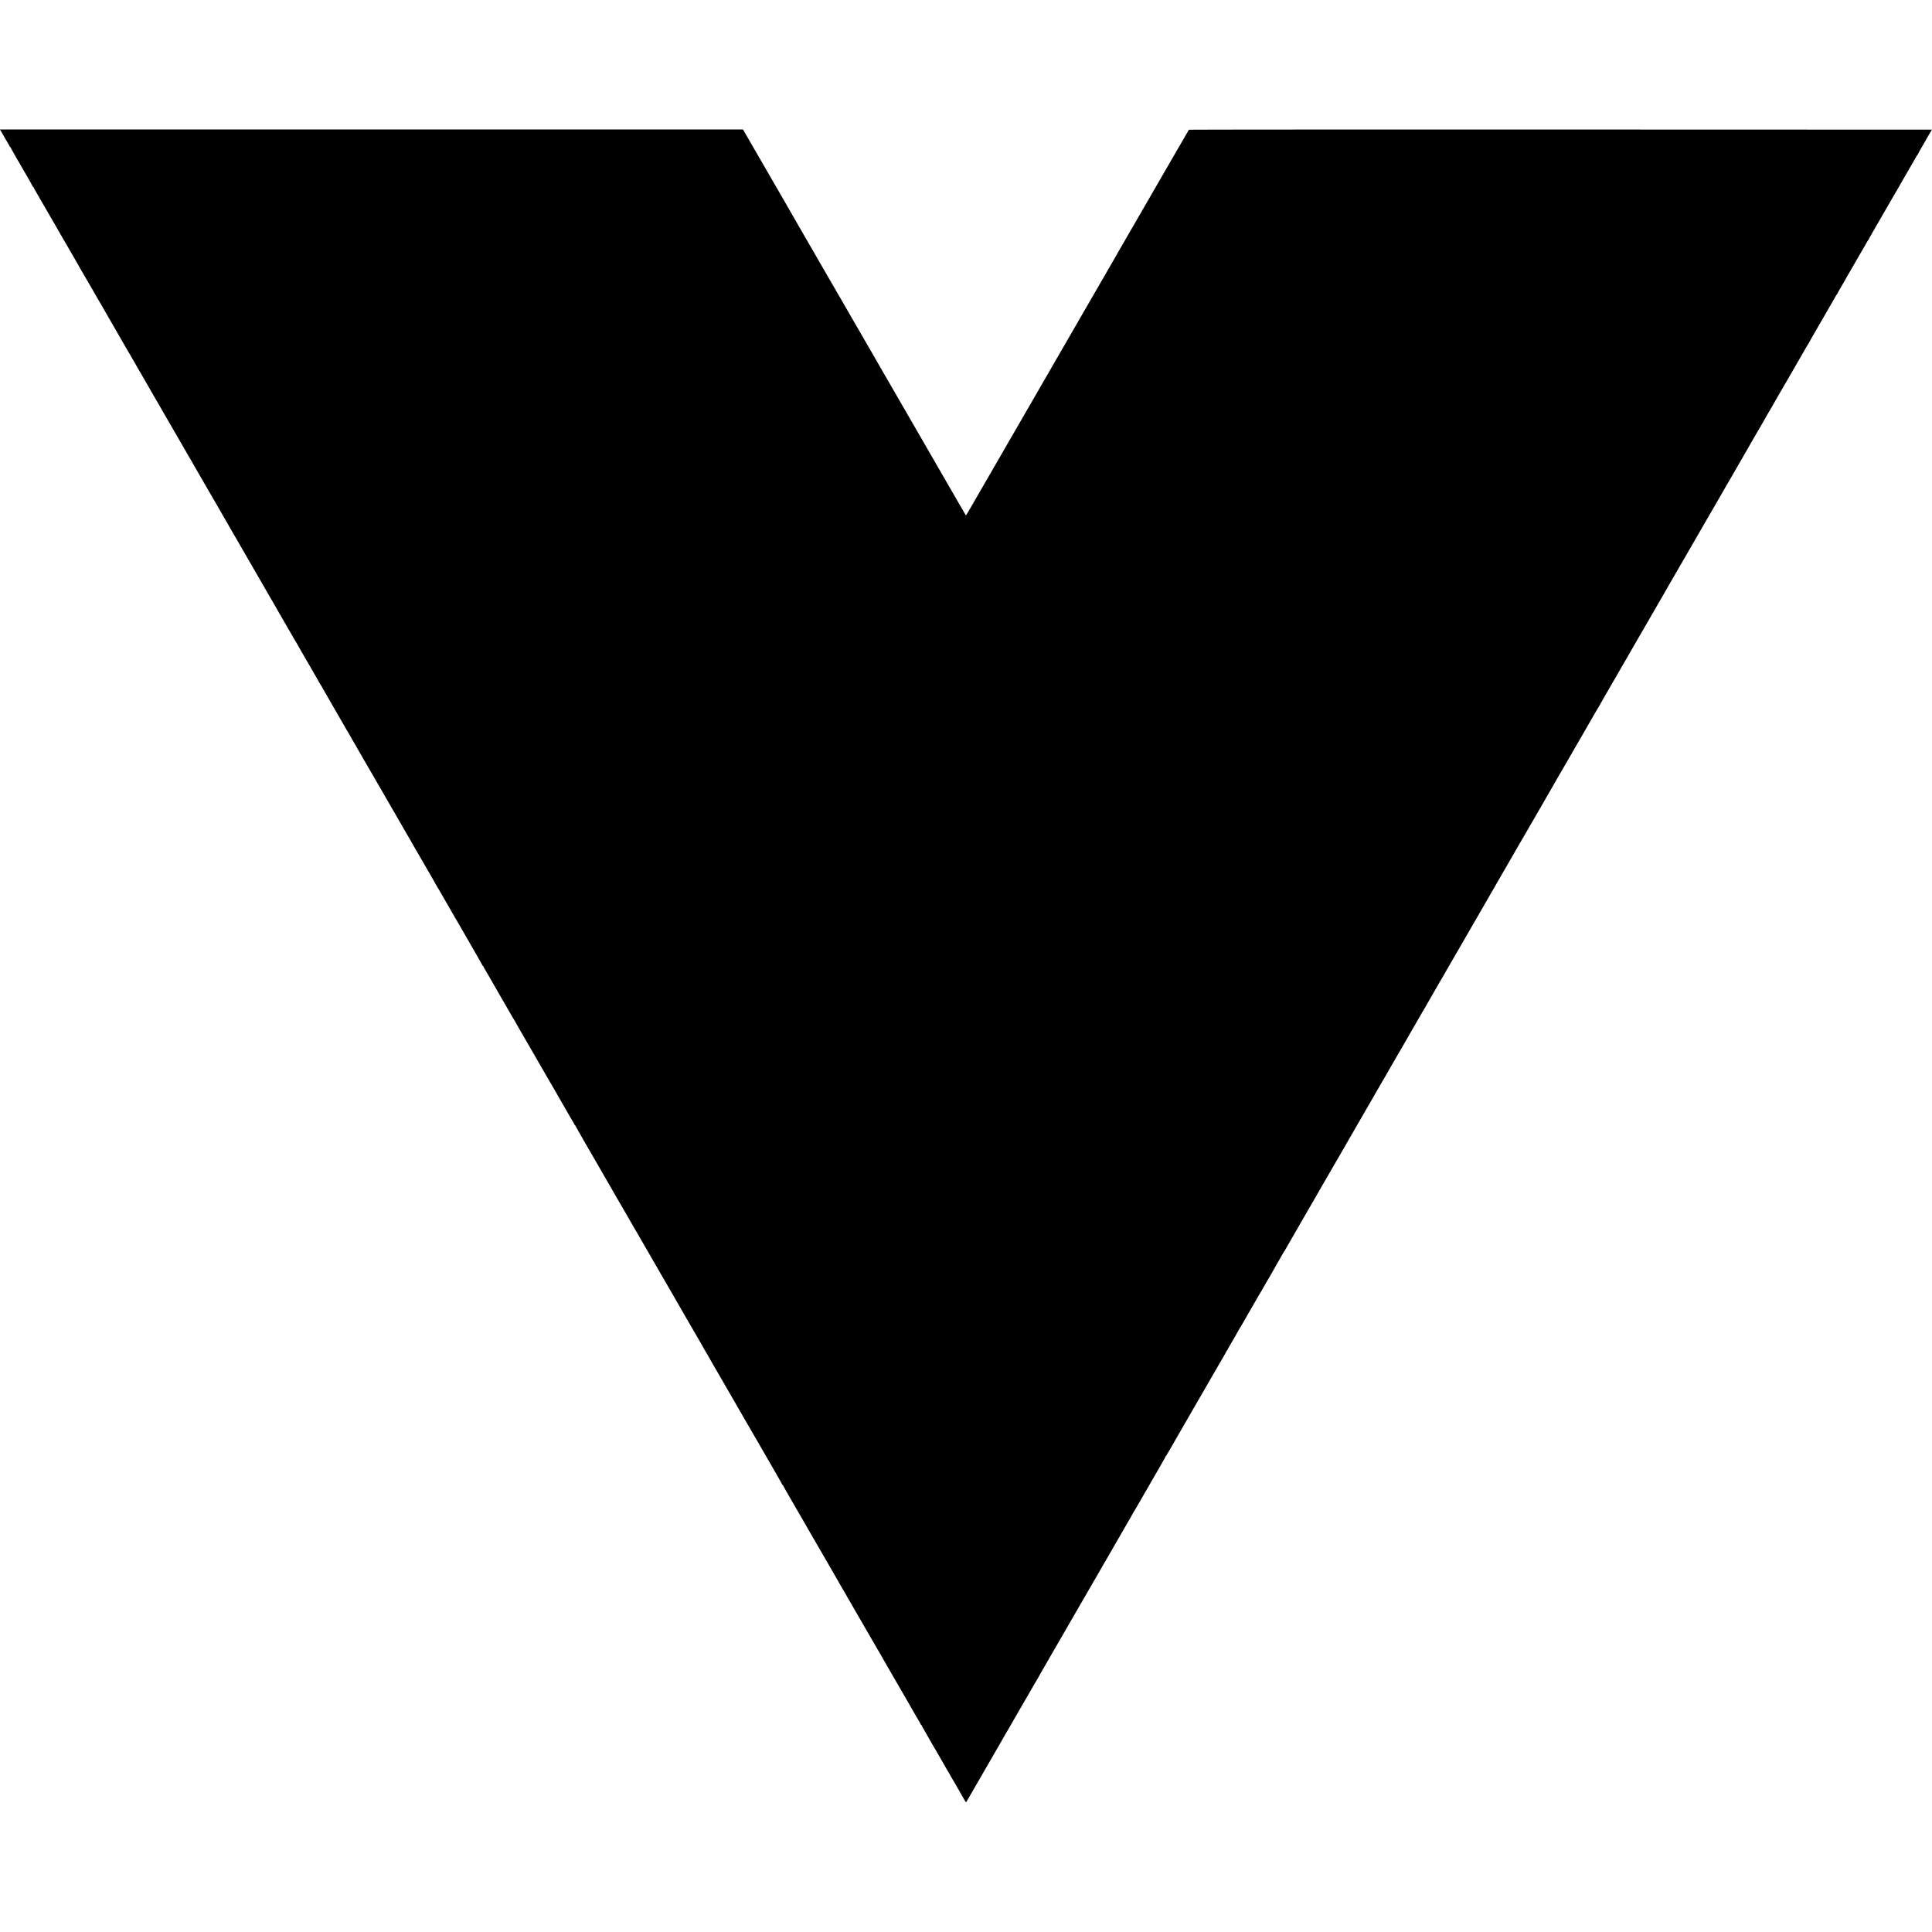
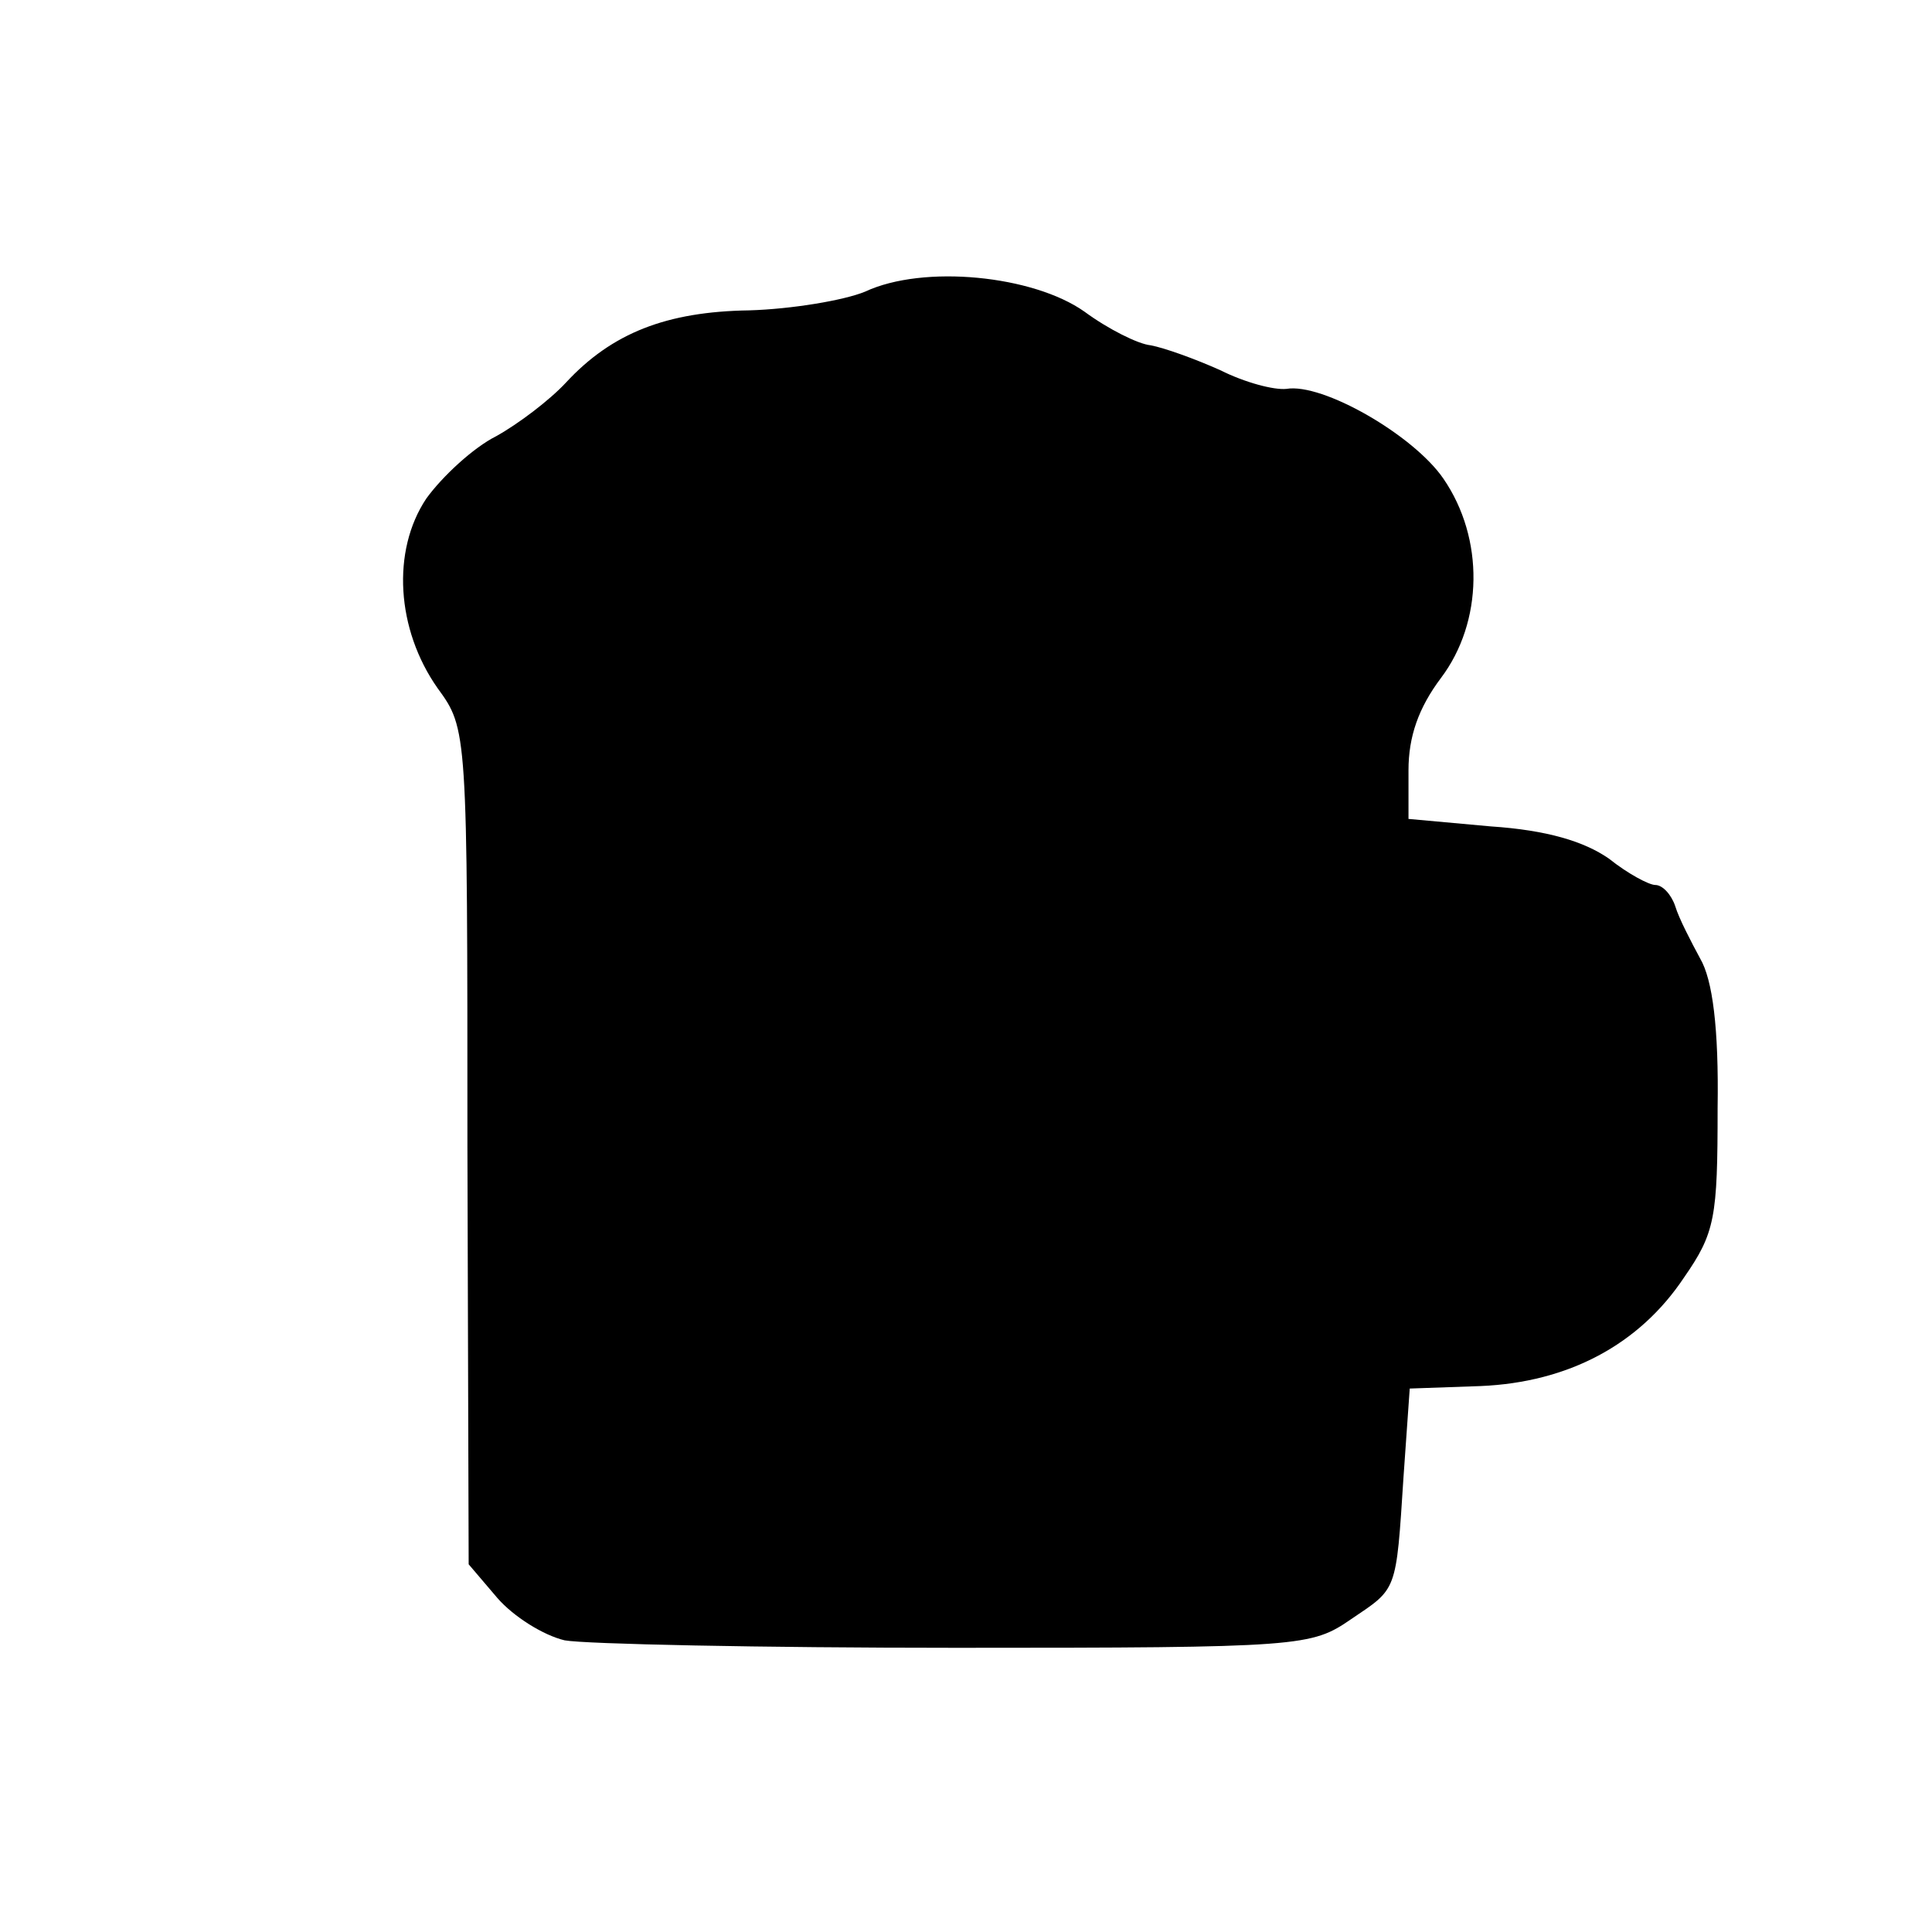
- <svg xmlns="http://www.w3.org/2000/svg" version="1.0" width="16pt" height="16pt" viewBox="0 0 16 16" preserveAspectRatio="xMidYMid meet">
-   <g transform="translate(0,16) scale(0.00032,-0.00032)" fill="#000000" stroke="none">
-     <path d="M18 46618 c45 -75 122 -207 122 -211 0 -2 25 -45 55 -95 30 -50 55 -96 55 -102 0 -5 5 -10 10 -10 6 0 10 -4 10 -9 0 -5 73 -135 161 -288 89 -153 173 -298 187 -323 14 -25 32 -57 41 -72 88 -149 187 -324 189 -335 2 -7 8 -13 13 -13 5 0 9 -4 9 -10 0 -5 46 -89 103 -187 175 -302 490 -846 507 -876 8 -16 20 -36 25 -45 28 -46 290 -498 339 -585 13 -23 74 -129 136 -236 61 -107 123 -215 137 -240 14 -25 29 -50 33 -56 5 -5 23 -37 40 -70 18 -33 38 -67 44 -75 11 -16 21 -33 63 -109 14 -25 29 -50 33 -56 4 -5 21 -35 38 -65 55 -100 261 -455 269 -465 4 -5 14 -21 20 -35 15 -29 41 -75 103 -180 24 -41 52 -88 60 -105 9 -16 57 -100 107 -185 112 -193 362 -626 380 -660 8 -14 23 -38 33 -55 11 -16 23 -37 27 -45 4 -8 26 -46 48 -85 23 -38 53 -90 67 -115 46 -81 64 -113 178 -310 62 -107 121 -210 132 -227 37 -67 56 -99 85 -148 16 -27 32 -57 36 -65 4 -8 15 -27 25 -42 9 -15 53 -89 96 -165 44 -76 177 -307 296 -513 120 -206 268 -463 330 -570 131 -227 117 -203 200 -348 36 -62 73 -125 82 -140 10 -15 21 -34 25 -42 4 -8 20 -37 36 -65 17 -27 38 -65 48 -82 49 -85 64 -111 87 -153 13 -25 28 -49 32 -55 4 -5 78 -134 165 -285 87 -151 166 -288 176 -305 10 -16 26 -43 35 -59 9 -17 125 -217 257 -445 132 -229 253 -441 270 -471 17 -30 45 -79 64 -108 18 -29 33 -54 33 -57 0 -2 20 -37 44 -77 24 -40 123 -212 221 -383 97 -170 190 -330 205 -355 16 -25 39 -65 53 -90 13 -25 81 -144 152 -265 70 -121 137 -238 150 -260 12 -22 37 -65 55 -95 18 -30 43 -73 55 -95 12 -22 48 -85 80 -140 77 -132 163 -280 190 -330 13 -22 71 -123 130 -225 59 -102 116 -199 126 -217 10 -17 29 -50 43 -72 15 -22 26 -43 26 -45 0 -2 27 -50 60 -106 33 -56 60 -103 60 -105 0 -2 55 -98 90 -155 8 -14 182 -316 239 -414 13 -22 45 -79 72 -124 27 -46 49 -86 49 -89 0 -2 14 -24 30 -48 16 -24 30 -46 30 -49 0 -5 74 -135 100 -176 5 -8 24 -42 43 -75 50 -88 58 -101 262 -455 104 -179 199 -345 213 -370 14 -25 28 -49 32 -55 4 -5 17 -26 28 -45 10 -19 62 -109 114 -200 114 -197 133 -230 170 -295 16 -27 33 -57 38 -65 17 -28 96 -165 103 -180 4 -8 16 -28 26 -45 10 -16 77 -131 148 -255 72 -124 181 -313 243 -420 62 -107 121 -209 131 -227 35 -62 323 -560 392 -678 38 -66 83 -145 100 -175 16 -30 33 -59 37 -65 4 -5 17 -27 29 -47 34 -61 56 -100 90 -156 17 -29 31 -55 31 -57 0 -2 17 -32 39 -67 21 -35 134 -229 251 -433 117 -203 235 -407 261 -451 27 -45 49 -85 49 -88 0 -4 8 -19 19 -34 15 -21 200 -341 309 -533 10 -19 33 -58 51 -87 17 -29 31 -54 31 -56 0 -2 25 -44 55 -94 30 -50 55 -95 55 -98 0 -4 6 -15 14 -23 7 -9 27 -41 43 -71 17 -30 170 -297 342 -594 171 -296 311 -542 311 -547 0 -5 5 -9 10 -9 6 0 10 -4 10 -10 0 -5 22 -47 49 -92 27 -46 58 -99 68 -118 24 -43 81 -140 93 -160 5 -8 66 -114 135 -235 69 -121 130 -227 135 -235 12 -21 259 -447 283 -490 10 -19 28 -47 38 -62 11 -14 19 -29 19 -32 0 -3 37 -69 83 -148 99 -170 305 -526 337 -583 13 -22 31 -53 41 -70 11 -16 22 -37 26 -45 7 -14 82 -146 103 -180 14 -24 181 -311 205 -355 13 -22 46 -80 75 -130 29 -49 64 -110 78 -135 14 -25 51 -88 82 -140 31 -52 59 -102 63 -110 4 -8 18 -33 31 -55 205 -353 284 -489 309 -535 17 -30 45 -78 62 -106 18 -28 36 -60 39 -72 4 -12 12 -22 17 -22 5 0 9 -4 9 -10 0 -5 109 -197 241 -427 133 -230 250 -431 259 -448 51 -90 222 -385 280 -485 37 -63 78 -135 92 -160 14 -25 67 -117 118 -205 51 -88 101 -175 111 -193 34 -58 55 -95 149 -257 51 -88 101 -173 110 -190 9 -16 76 -131 147 -255 72 -124 140 -241 151 -260 61 -108 281 -489 355 -615 38 -66 77 -133 87 -150 35 -63 91 -161 100 -175 14 -23 99 -169 128 -220 54 -97 135 -235 142 -245 4 -5 20 -32 35 -60 26 -48 238 -416 276 -480 10 -16 26 -46 37 -65 30 -53 382 -661 403 -695 10 -16 22 -37 26 -45 4 -8 26 -48 50 -88 24 -41 43 -75 43 -77 0 -2 22 -40 50 -85 27 -45 50 -84 50 -86 0 -3 38 -69 83 -147 84 -142 302 -520 340 -587 10 -19 34 -60 52 -90 18 -30 44 -75 57 -100 14 -25 45 -79 70 -120 25 -41 56 -96 70 -121 14 -25 77 -133 138 -240 62 -107 122 -210 132 -229 25 -43 310 -535 337 -581 11 -19 26 -45 34 -59 17 -32 238 -414 266 -460 11 -19 24 -41 28 -49 3 -7 75 -133 160 -278 84 -146 153 -269 153 -274 0 -5 5 -9 10 -9 6 0 10 -4 10 -10 0 -5 82 -150 181 -322 182 -314 201 -346 240 -415 12 -21 80 -139 152 -263 71 -124 141 -245 155 -270 14 -25 28 -49 32 -55 6 -8 145 -248 220 -380 37 -66 209 -362 229 -395 11 -19 24 -42 28 -49 4 -8 67 -118 140 -243 73 -125 133 -230 133 -233 0 -2 15 -28 33 -57 19 -29 47 -78 64 -108 17 -30 53 -93 79 -139 53 -90 82 -141 157 -272 82 -142 115 -199 381 -659 142 -245 268 -463 281 -485 12 -22 71 -125 132 -230 60 -104 172 -298 248 -430 76 -132 146 -253 156 -270 11 -16 22 -36 26 -44 3 -8 30 -54 60 -103 29 -49 53 -91 53 -93 0 -3 18 -34 40 -70 22 -36 40 -67 40 -69 0 -2 37 -66 81 -142 45 -77 98 -168 119 -204 20 -36 47 -81 58 -100 12 -19 27 -47 33 -62 6 -16 15 -28 20 -28 5 0 9 -4 9 -9 0 -6 63 -118 140 -251 77 -133 140 -243 140 -245 0 -2 18 -33 41 -70 22 -37 49 -83 60 -101 10 -19 29 -51 40 -71 25 -45 109 -189 126 -218 7 -11 17 -29 22 -40 6 -11 22 -38 35 -60 14 -22 37 -62 52 -90 14 -27 35 -62 45 -77 11 -14 19 -29 19 -32 0 -3 18 -35 40 -71 22 -36 40 -67 40 -69 0 -2 19 -35 42 -72 23 -38 55 -94 72 -124 26 -47 139 -244 171 -298 6 -9 21 -36 34 -60 28 -48 37 -51 51 -19 6 12 19 36 29 52 10 17 27 46 38 65 11 19 104 181 208 360 103 179 199 345 213 370 14 25 42 74 64 109 21 34 38 65 38 67 0 2 18 33 40 69 22 36 40 67 40 69 0 3 177 310 199 346 16 26 136 234 140 244 2 5 25 44 52 88 27 44 49 81 49 84 0 2 18 34 40 70 22 36 40 67 40 69 0 2 20 36 43 77 35 58 169 289 297 513 9 17 50 86 90 155 40 69 86 150 103 180 16 30 35 62 41 70 6 8 16 24 22 35 35 64 72 129 167 293 59 100 116 199 127 220 11 20 30 53 41 72 43 72 1070 1850 1121 1940 14 25 65 113 113 195 48 83 96 166 107 185 10 19 28 50 38 68 11 18 73 124 137 235 64 111 175 303 246 427 71 124 173 299 225 390 52 91 116 202 143 248 27 45 49 85 49 89 0 4 6 14 14 22 7 9 28 43 46 76 26 47 251 436 378 655 11 19 29 51 40 70 11 19 101 176 201 348 99 172 181 317 181 323 0 5 5 9 10 9 6 0 10 5 10 11 0 6 8 23 18 37 11 15 32 52 49 82 16 30 130 228 253 440 122 212 234 405 248 430 13 25 39 70 57 100 39 65 69 117 130 225 25 44 50 87 55 95 12 19 78 134 220 380 61 107 129 224 150 260 161 277 222 382 246 425 15 28 47 83 71 123 24 41 43 78 43 83 0 5 4 9 8 9 4 0 13 12 19 28 7 15 23 45 36 67 66 110 277 478 277 483 0 3 6 13 14 21 7 9 27 41 43 71 17 30 45 80 63 110 34 57 375 649 394 685 6 11 16 27 22 35 6 8 26 42 44 75 18 33 41 74 51 90 10 17 24 41 32 55 54 97 72 128 88 152 11 14 19 28 19 30 0 3 79 141 175 308 96 167 175 305 175 308 0 3 6 13 14 21 7 9 26 39 41 66 33 60 276 483 338 587 24 40 46 80 50 88 4 8 13 24 20 35 14 23 95 163 125 215 11 19 52 91 92 160 40 69 80 139 90 155 9 17 103 179 207 360 105 182 200 346 211 365 103 181 463 802 489 845 7 11 15 27 19 35 4 8 29 51 55 95 64 110 828 1433 848 1470 9 17 24 41 33 55 9 14 29 48 45 77 15 28 52 93 82 145 30 51 62 107 71 123 17 30 231 398 400 690 51 88 103 179 115 202 12 23 26 48 32 55 6 7 24 38 40 68 17 30 61 107 98 170 37 63 84 144 103 180 19 36 41 72 48 81 8 8 14 18 14 21 0 4 27 51 59 106 32 55 72 124 89 154 16 29 71 125 122 213 51 88 104 180 118 205 13 25 28 50 32 55 4 6 17 26 28 45 11 19 45 80 77 135 31 55 66 116 77 135 11 19 88 152 171 295 401 694 620 1072 650 1125 11 19 87 152 170 295 83 143 158 273 166 288 9 16 21 36 26 45 6 9 31 52 55 96 25 43 54 94 66 115 11 20 95 164 186 321 91 157 173 299 182 315 9 17 26 46 37 65 12 19 66 114 121 210 56 96 108 186 117 200 8 14 24 40 34 59 24 45 383 664 412 713 5 9 17 29 26 45 15 28 120 210 241 419 36 61 68 117 72 125 4 8 12 23 19 34 35 57 245 420 262 453 11 20 35 61 53 90 17 29 32 54 32 56 0 3 28 51 62 108 33 57 70 119 80 138 10 19 23 42 28 50 5 8 32 53 59 100 27 47 149 258 271 470 122 212 234 405 248 430 30 53 62 108 80 135 6 11 15 27 19 35 4 8 85 150 181 315 96 165 187 323 202 350 31 56 116 202 130 225 5 8 25 42 43 75 19 33 92 159 162 280 149 257 157 271 202 350 19 33 38 67 43 75 9 14 228 392 275 475 12 22 55 96 95 165 40 69 80 139 90 155 24 42 202 350 221 383 9 15 27 47 41 72 14 25 75 131 136 236 61 106 121 210 134 232 99 172 271 470 279 482 5 8 23 40 40 70 18 30 81 141 142 245 60 105 121 210 135 235 14 25 71 124 127 220 56 96 143 247 194 335 51 88 96 167 102 175 14 24 180 311 204 355 23 43 340 590 356 615 5 8 50 87 101 175 171 301 517 898 582 1008 25 43 46 81 46 83 0 2 12 23 27 47 14 23 40 67 56 97 16 30 35 62 42 70 7 8 15 22 18 30 4 8 20 38 37 65 16 28 33 57 37 65 6 12 111 196 143 250 5 8 55 95 112 193 57 98 113 195 126 215 12 20 27 46 32 57 6 11 14 27 20 35 5 8 76 130 156 270 80 140 165 287 187 325 23 39 52 90 66 115 13 25 30 52 37 61 8 8 14 18 14 21 0 4 41 77 92 165 50 87 175 302 276 478 101 176 208 360 236 408 28 49 67 117 86 152 19 35 41 70 48 77 6 6 12 15 12 19 0 7 124 224 167 291 12 21 23 40 23 42 0 2 21 40 46 83 26 43 55 92 64 109 54 95 327 568 354 614 19 30 45 75 59 100 71 128 82 145 89 148 4 2 8 8 8 13 0 5 42 82 94 172 311 538 496 858 518 897 14 25 40 70 58 100 18 30 42 71 53 90 10 19 79 139 152 265 73 127 142 246 153 265 10 19 43 76 72 125 29 50 63 108 75 130 65 116 80 140 87 143 4 2 8 8 8 12 0 8 114 212 140 250 6 8 14 24 20 35 5 11 54 97 108 190 l100 170 -9611 3 c-5286 1 -9614 -1 -9618 -5 -5 -6 -419 -719 -619 -1068 -89 -155 -267 -463 -323 -560 -38 -66 -81 -140 -95 -165 -31 -56 -263 -457 -526 -910 -110 -190 -224 -388 -254 -440 -29 -52 -61 -109 -71 -125 -23 -39 -243 -420 -268 -465 -11 -19 -204 -352 -428 -740 -224 -388 -477 -826 -563 -975 -85 -148 -185 -322 -222 -385 -37 -63 -120 -207 -185 -320 -65 -113 -177 -306 -248 -430 -72 -124 -172 -297 -222 -385 -51 -88 -142 -245 -202 -350 -131 -226 -247 -427 -408 -705 -65 -113 -249 -432 -410 -710 -160 -278 -388 -673 -506 -877 -118 -205 -216 -373 -219 -373 -3 0 -52 82 -109 183 -58 100 -144 250 -192 332 -95 164 -402 696 -647 1120 -85 149 -228 396 -317 550 -212 365 -982 1700 -1008 1745 -10 19 -43 76 -72 125 -29 50 -64 110 -77 135 -14 25 -63 110 -110 190 -47 80 -96 165 -110 190 -14 25 -99 171 -188 325 -89 154 -174 300 -188 325 -13 25 -64 113 -112 195 -48 83 -140 242 -205 355 -65 113 -183 317 -263 454 -79 137 -152 264 -163 282 -50 89 -335 583 -354 614 -12 19 -34 58 -50 85 -15 28 -129 226 -253 440 -124 215 -235 408 -247 430 -12 22 -69 121 -127 220 -58 99 -226 389 -373 645 -148 256 -324 561 -392 678 -67 117 -134 232 -147 255 -13 23 -33 59 -46 80 l-22 37 -9615 0 -9615 0 20 -32z" />
+ <svg xmlns="http://www.w3.org/2000/svg" version="1.0" width="155pt" height="155pt" viewBox="0 0 155 155" preserveAspectRatio="xMidYMid meet">
+   <g transform="translate(0,155) scale(0.1,-0.1)" fill="#000000" stroke="none">
+     <path d="M694 1316 c-17 -7 -59 -14 -93 -15 -66 -1 -110 -18 -147 -58 -13 -14 -38 -33 -56 -43 -18 -9 -43 -32 -56 -50 -28 -42 -24 -105 9 -152 24 -33 24 -33 24 -368 l1 -335 23 -27 c13 -15 37 -30 54 -34 16 -3 157 -6 314 -6 278 0 285 1 317 23 37 25 36 21 42 114 l5 71 57 2 c70 3 127 33 163 87 25 36 27 48 27 136 1 64 -4 103 -14 120 -7 13 -17 32 -20 42 -3 9 -10 17 -16 17 -5 0 -22 9 -37 21 -20 14 -50 23 -95 26 l-66 6 0 39 c0 27 8 50 26 74 34 45 35 112 2 160 -24 35 -97 77 -126 72 -10 -1 -33 5 -53 15 -20 9 -45 18 -56 20 -10 1 -34 13 -53 27 -41 29 -129 38 -176 16z" />
  </g>
</svg>
